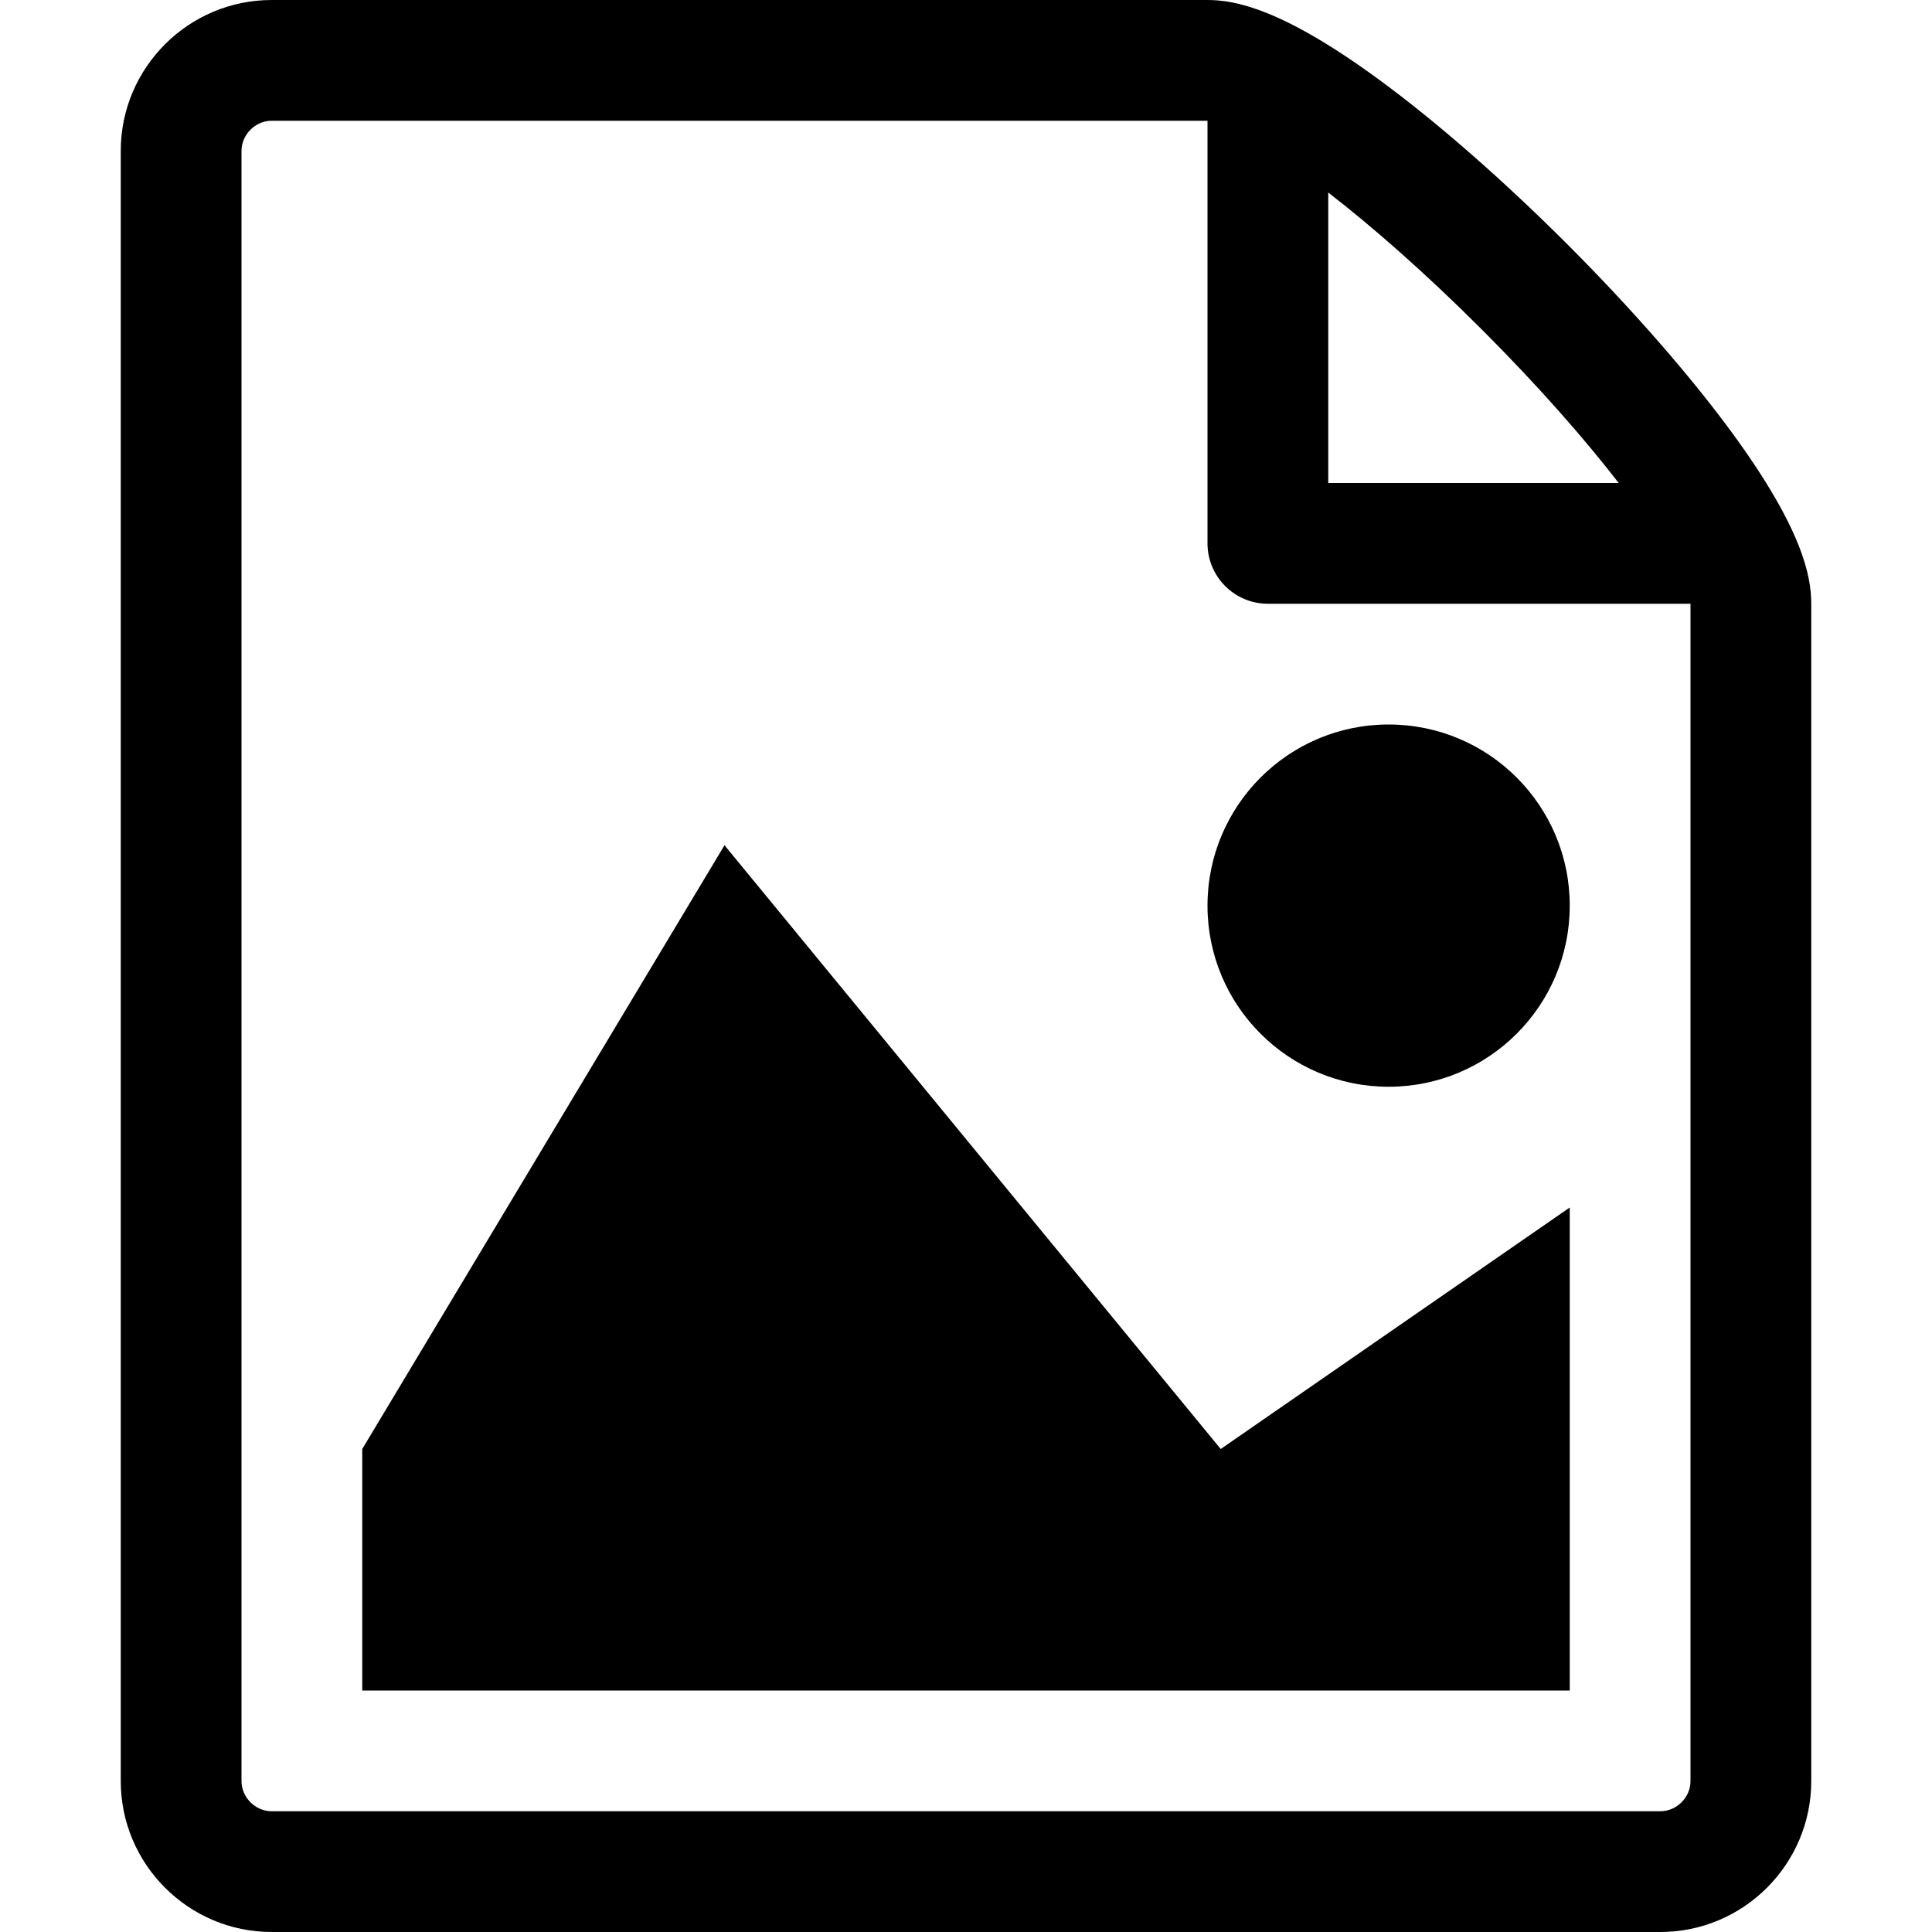
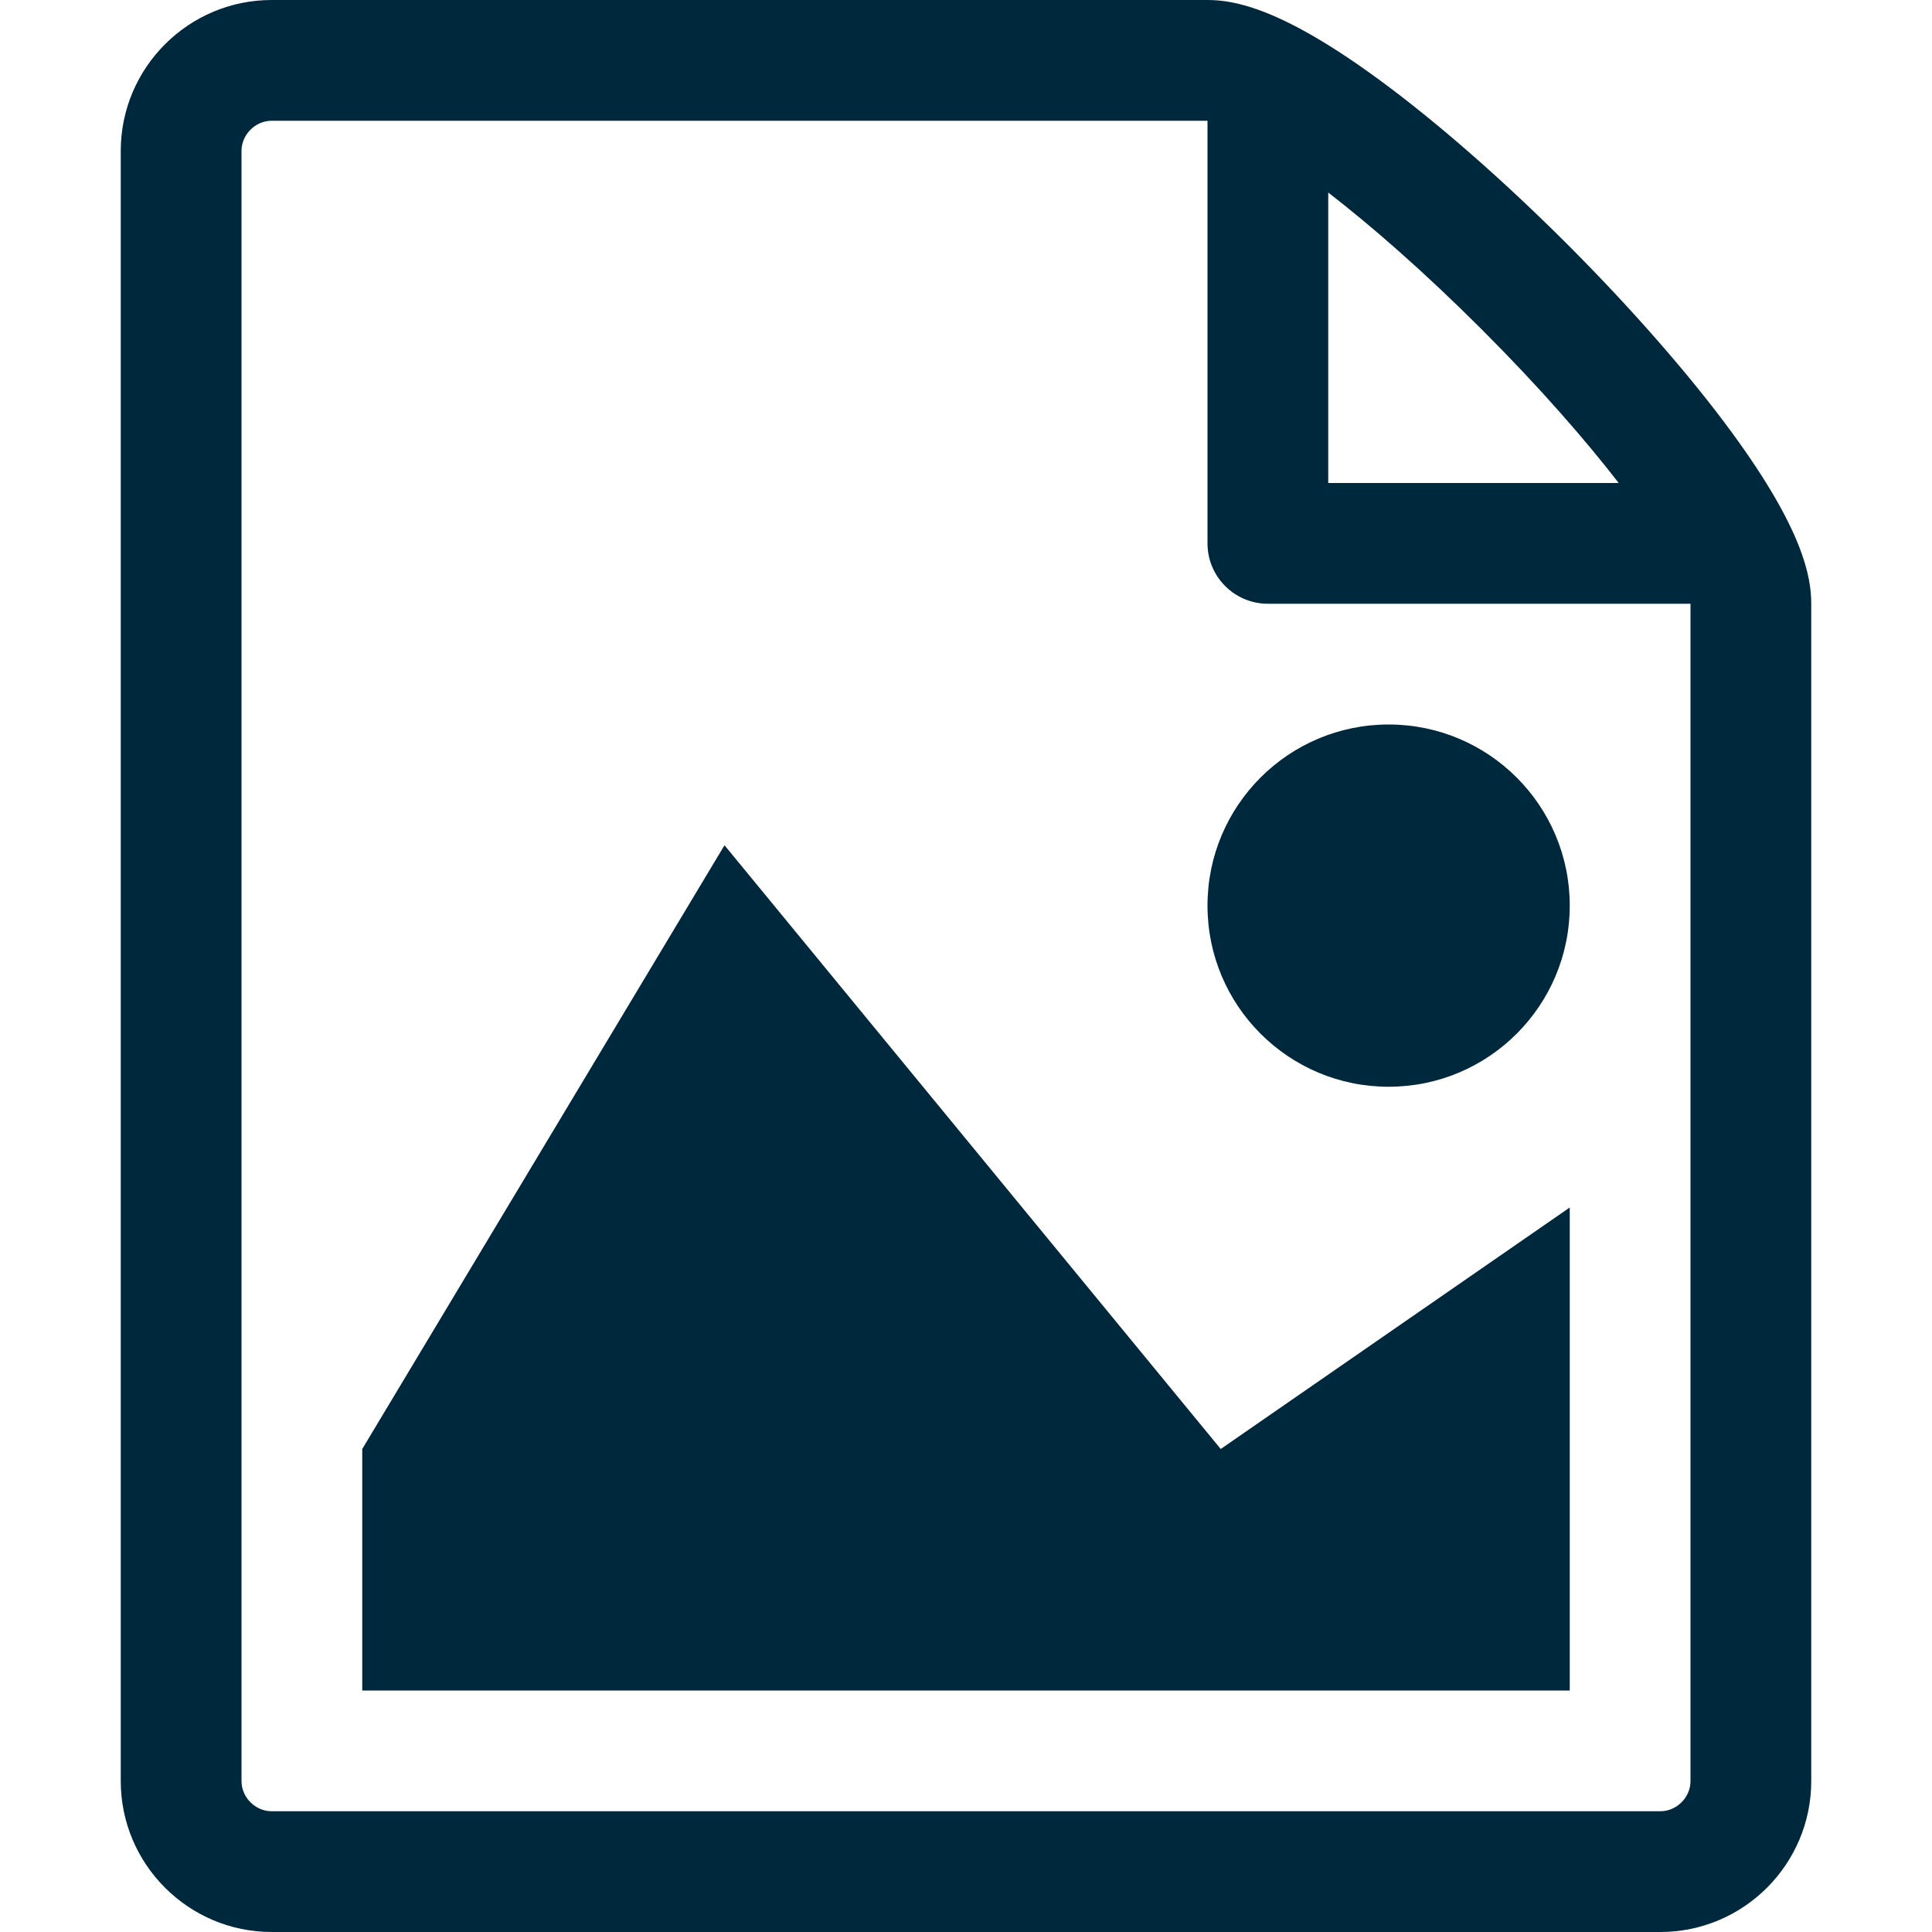
<svg xmlns="http://www.w3.org/2000/svg" version="1.1" id="Layer_1" x="0px" y="0px" width="32px" height="32px" viewBox="0 0 32 32" enable-background="new 0 0 32 32" xml:space="preserve">
-   <path d="M26,28H6v-4l6-10l8.219,10L26,20V28z" />
-   <path d="M26,15c0,1.657-1.343,3-3,3s-3-1.343-3-3s1.343-3,3-3S26,13.343,26,15z" />
-   <path d="M28.682,7.159c-0.695-0.947-1.662-2.053-2.725-3.116s-2.169-2.03-3.116-2.724C21.229,0.137,20.448,0,20,0H4.5  C3.122,0,2,1.121,2,2.5v27C2,30.878,3.122,32,4.5,32h23c1.378,0,2.5-1.122,2.5-2.5V10C30,9.552,29.863,8.77,28.682,7.159z   M24.543,5.457C25.502,6.416,26.255,7.282,26.811,8H22V3.189C22.718,3.745,23.584,4.498,24.543,5.457z M28,29.5  c0,0.271-0.229,0.5-0.5,0.5h-23C4.229,30,4,29.771,4,29.5v-27C4,2.229,4.229,2,4.5,2c0,0,15.499,0,15.5,0v7c0,0.552,0.448,1,1,1h7  V29.5z" />
+   <path fill="#00283C" d="M26,28H6v-4l6-10l8.219,10L26,20V28z" />
+   <path fill="#00283C" d="M26,15c0,1.657-1.343,3-3,3s-3-1.343-3-3s1.343-3,3-3S26,13.343,26,15z" />
+   <path fill="#00283C" d="M28.682,7.159c-0.695-0.947-1.662-2.053-2.725-3.116s-2.169-2.03-3.116-2.724C21.229,0.137,20.448,0,20,0  H4.5C3.122,0,2,1.121,2,2.5v27C2,30.878,3.122,32,4.5,32h23c1.378,0,2.5-1.122,2.5-2.5V10C30,9.552,29.863,8.77,28.682,7.159z   M24.543,5.457C25.502,6.416,26.255,7.282,26.811,8H22V3.189C22.718,3.745,23.584,4.498,24.543,5.457z M28,29.5  c0,0.271-0.229,0.5-0.5,0.5h-23C4.229,30,4,29.771,4,29.5v-27C4,2.229,4.229,2,4.5,2c0,0,15.499,0,15.5,0v7c0,0.552,0.448,1,1,1h7  V29.5z" />
</svg>
